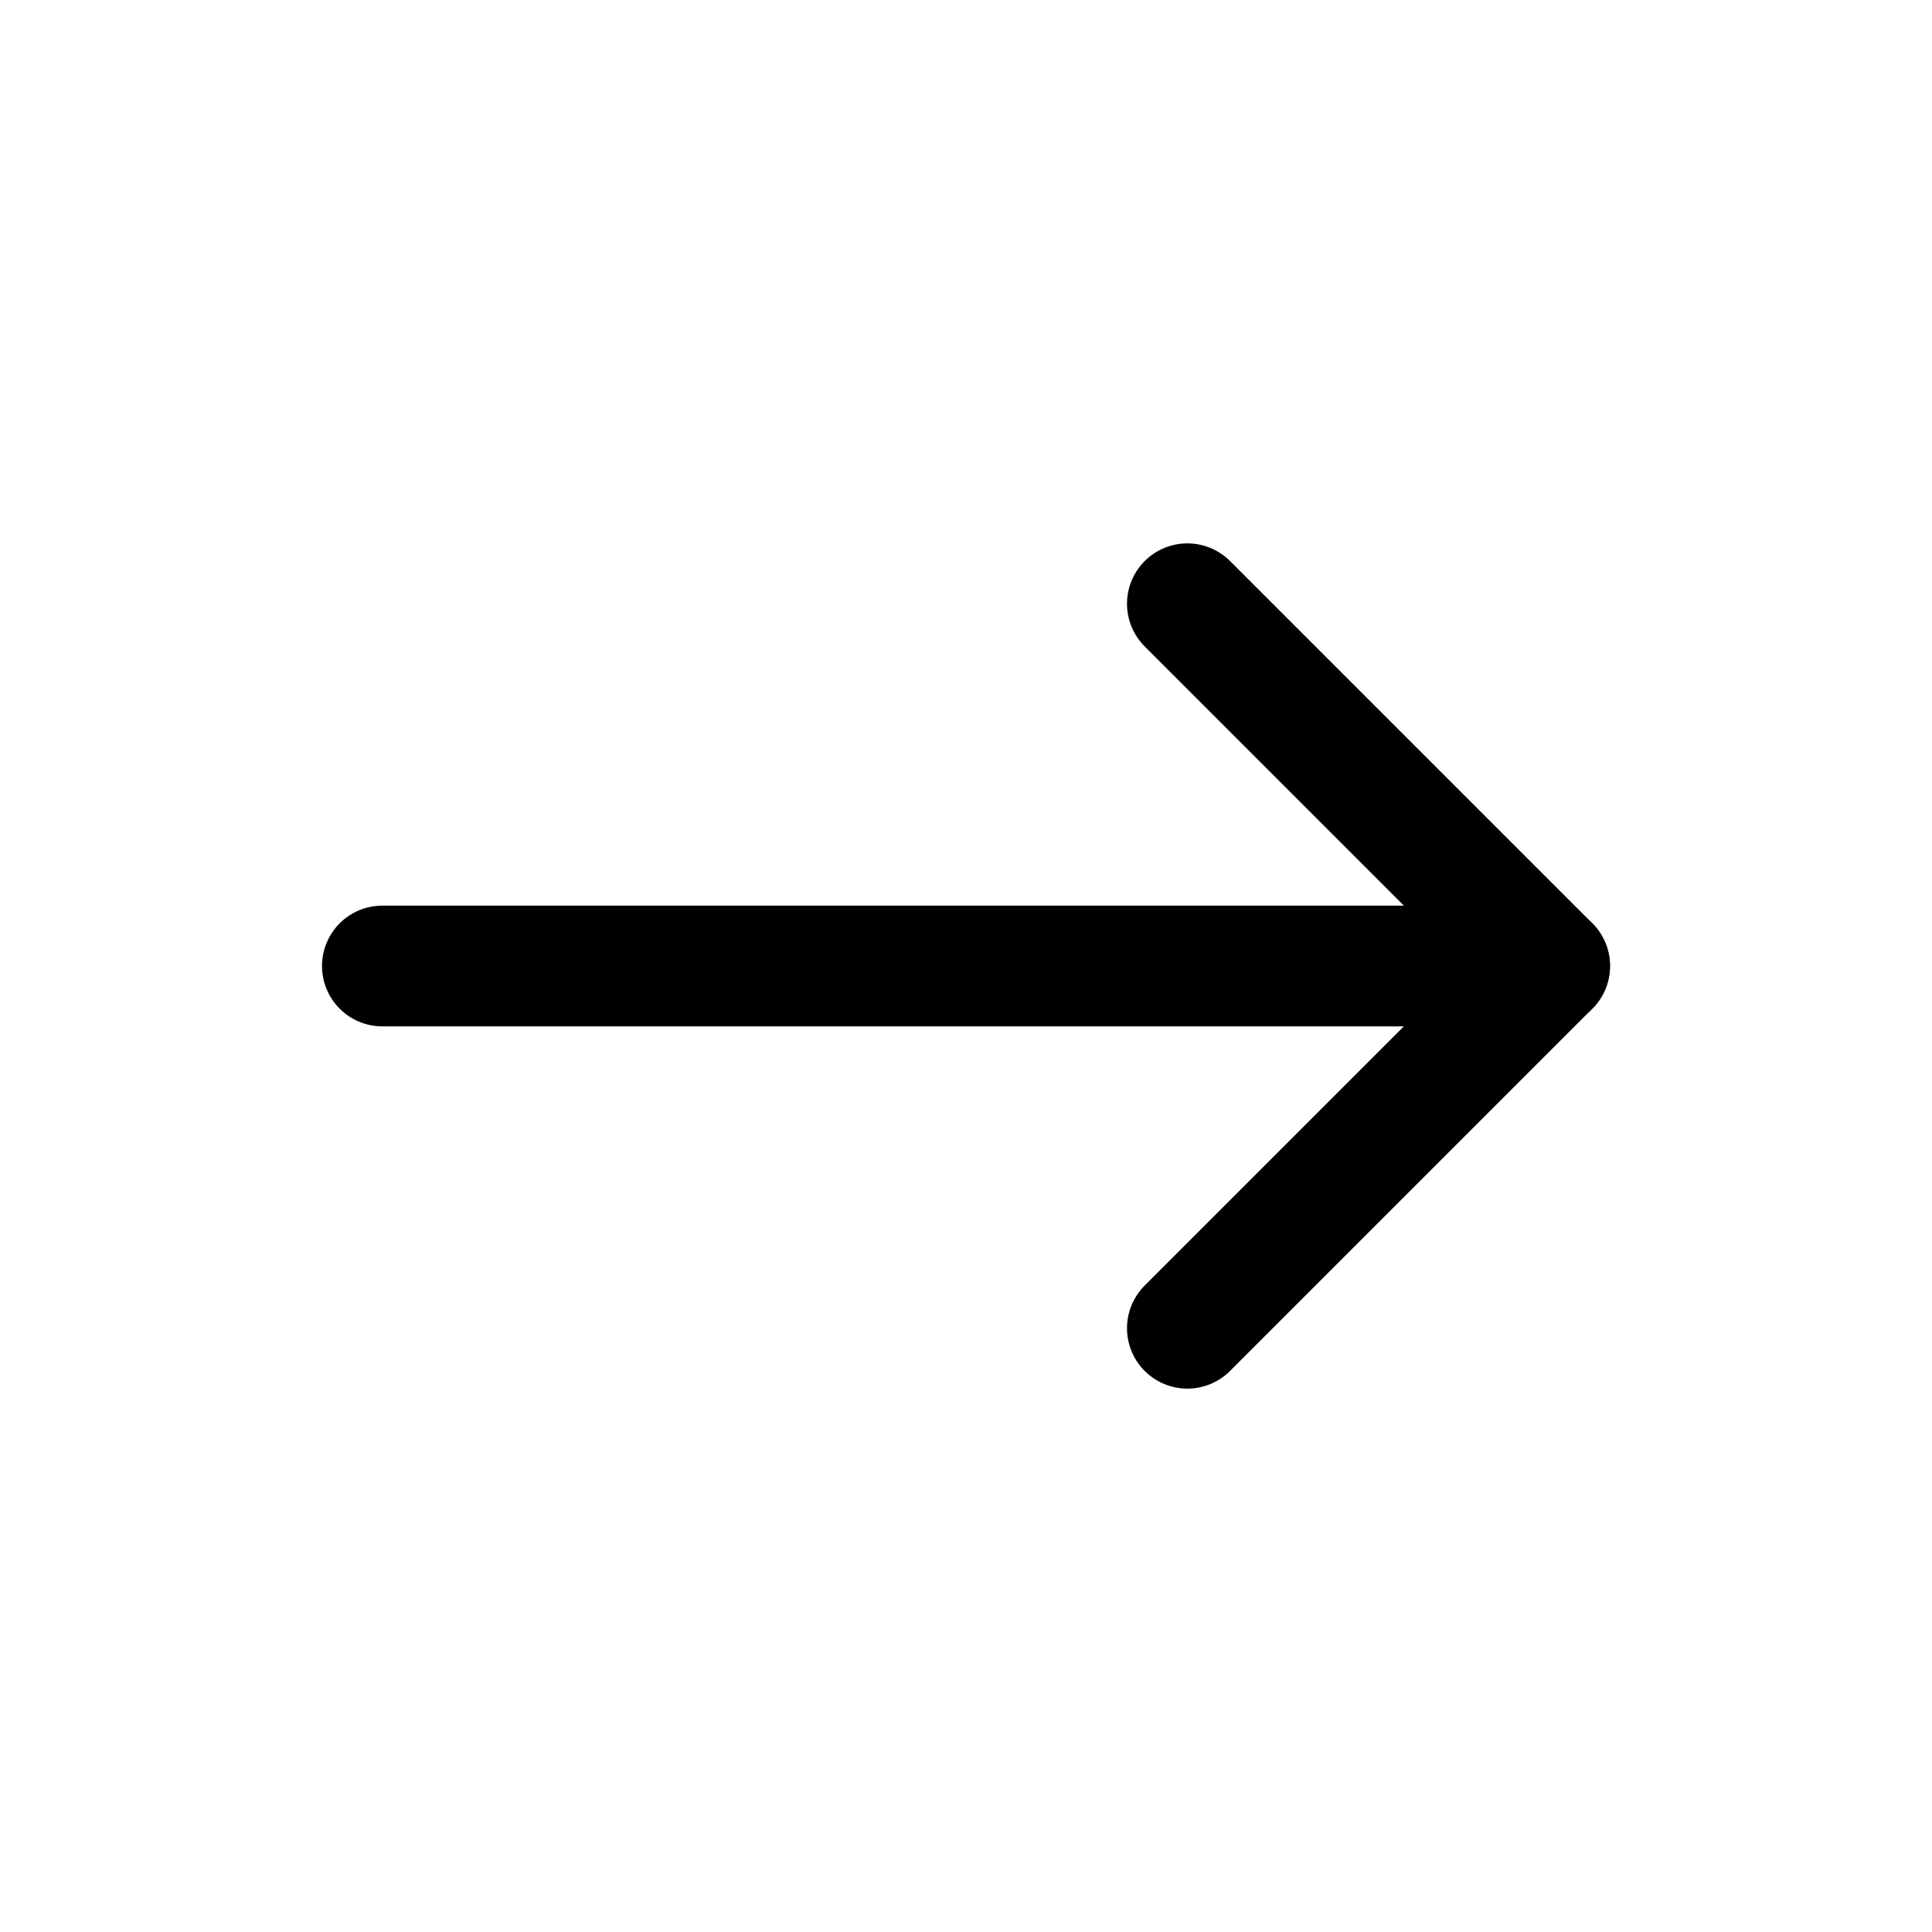
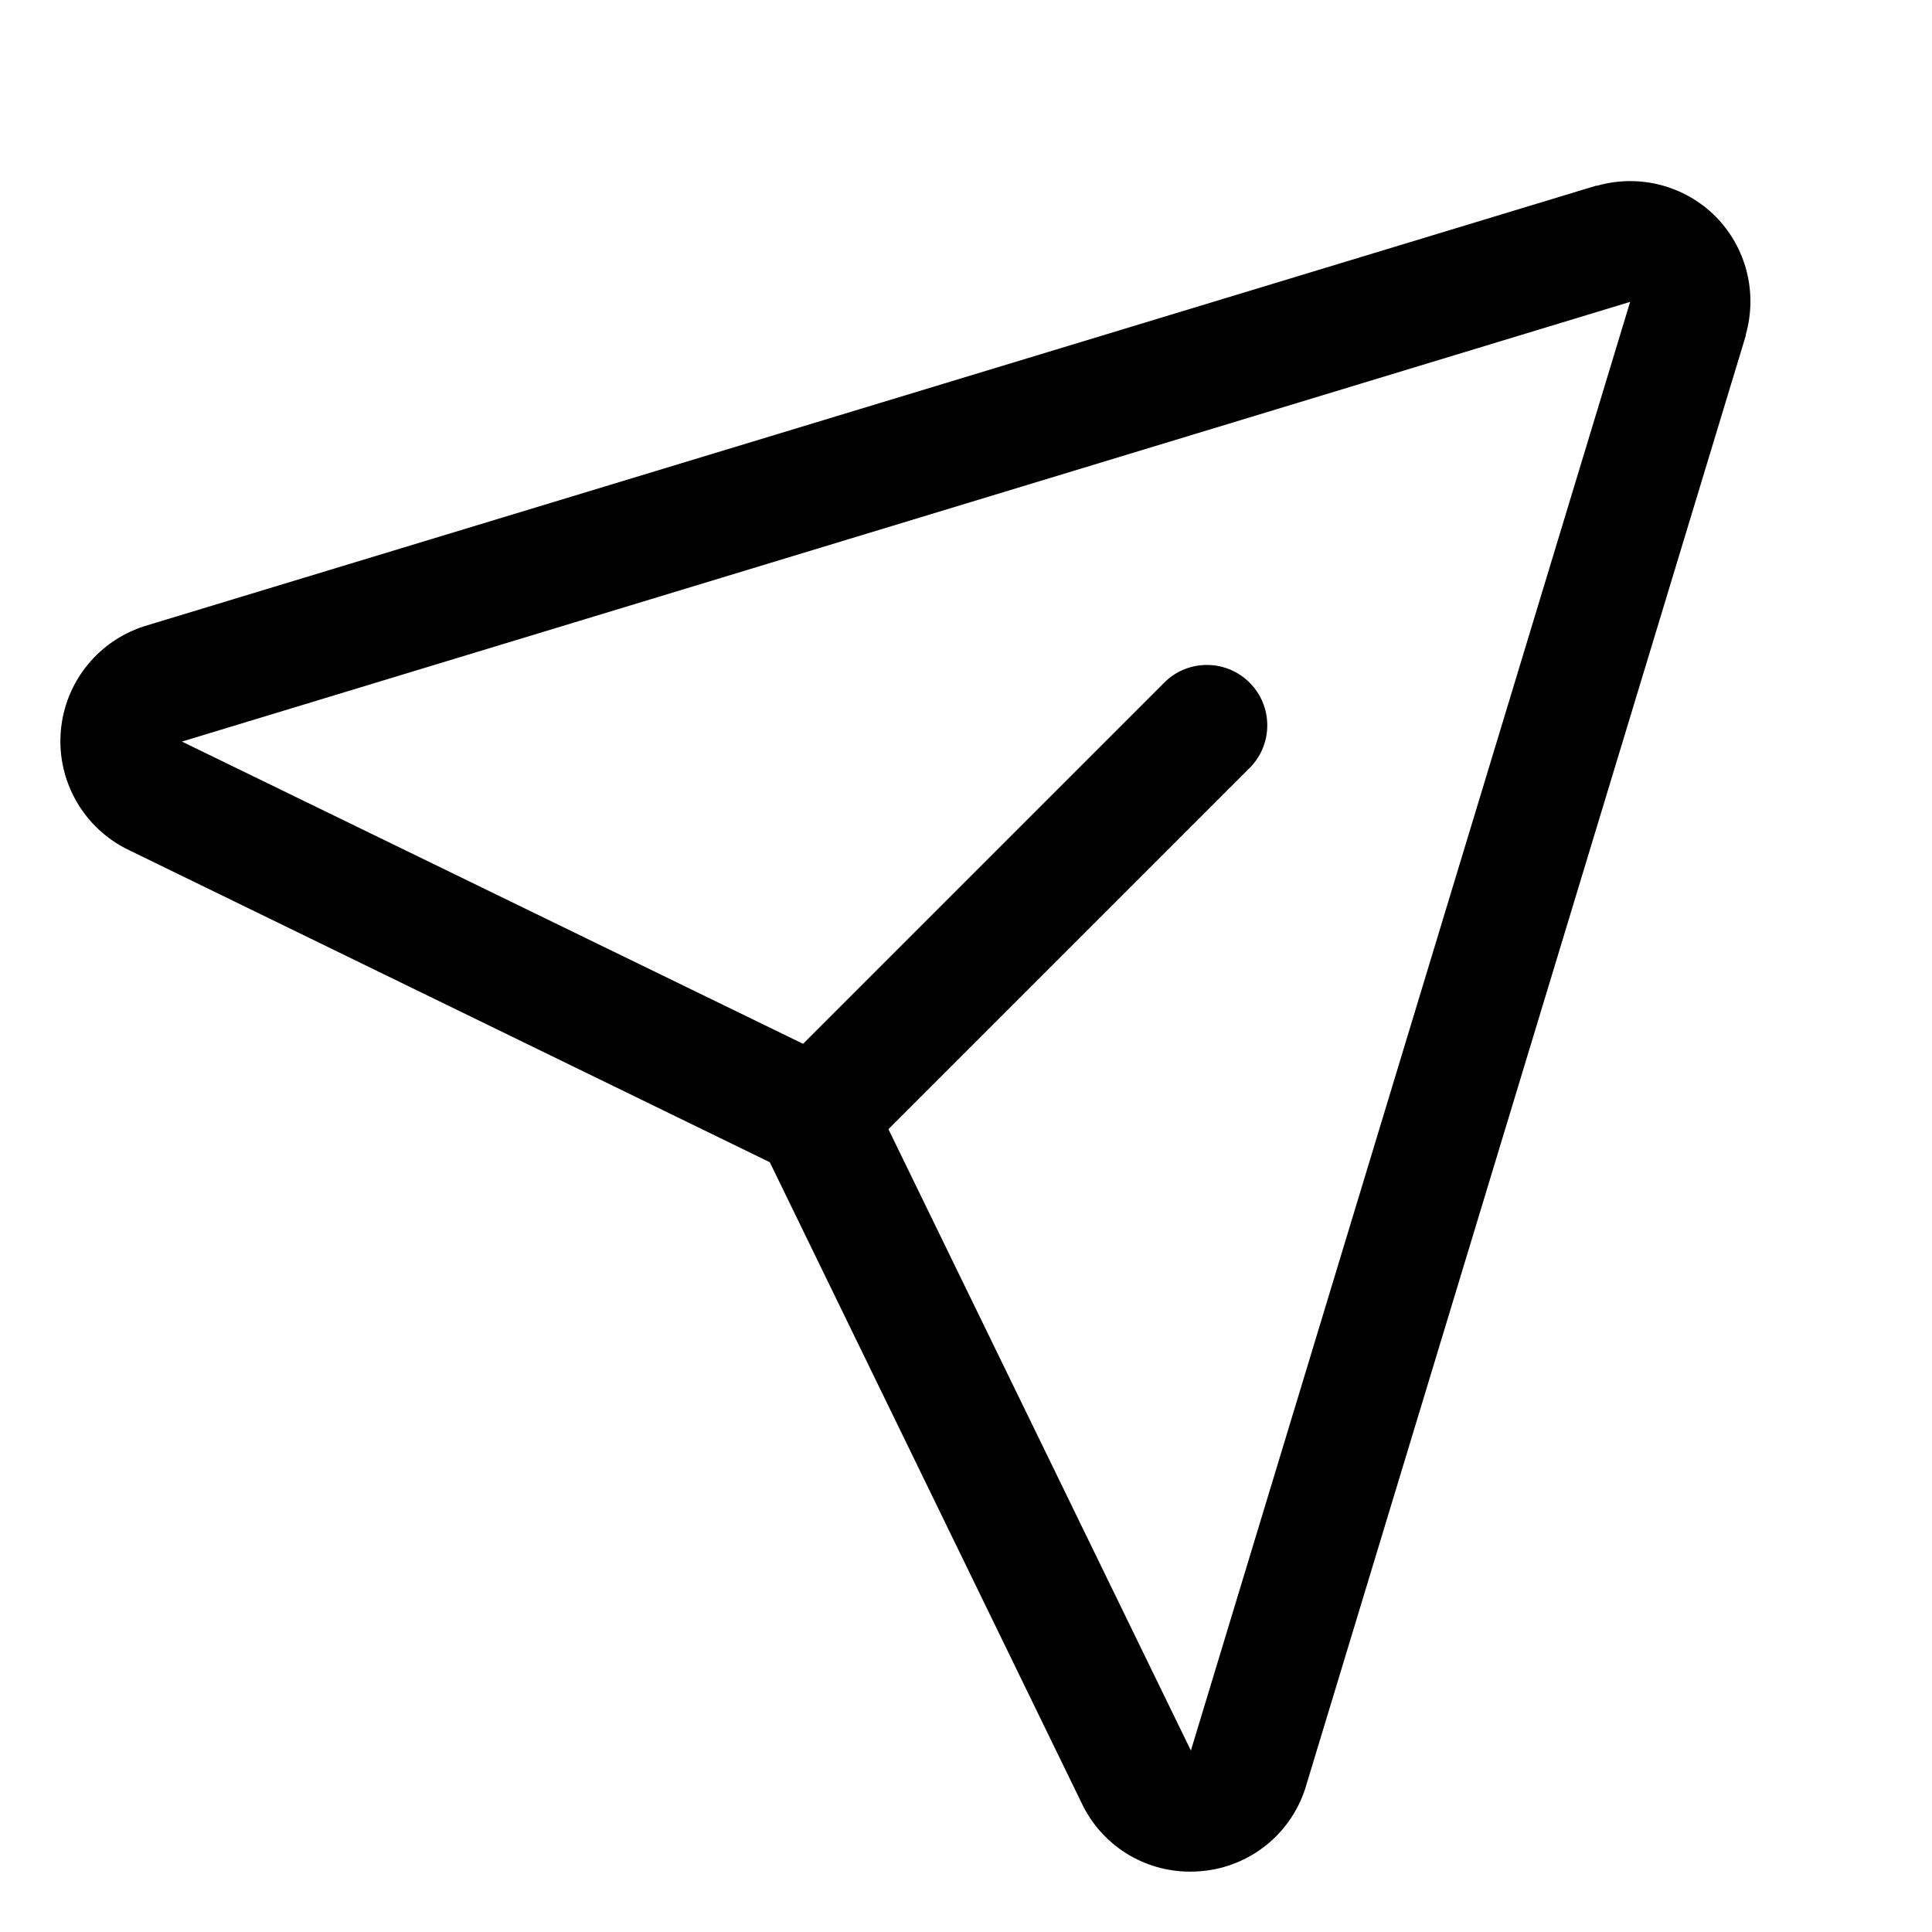
- <svg xmlns="http://www.w3.org/2000/svg" width="1em" height="1em" viewBox="0 0 24 24" fill="none">
-   <path d="M4.75 12H19.25" stroke="currentColor" stroke-width="1.5" stroke-linecap="round" />
-   <path d="M14.75 7.5L19.25 12L14.75 16.5" stroke="currentColor" stroke-width="1.5" stroke-linecap="round" stroke-linejoin="round" />
+ <svg xmlns="http://www.w3.org/2000/svg" viewBox="0 0 256 256" fill="currentColor">
+   <path d="M227.32,28.68a16,16,0,0,0-15.66-4.08l-.15,0L19.57,82.84a16,16,0,0,0-2.49,29.8L102,154l41.3,84.87A15.86,15.86,0,0,0,157.74,248q.69,0,1.38-.06a15.88,15.88,0,0,0,14-11.51l58.2-191.94c0-.05,0-.1,0-.15A16,16,0,0,0,227.32,28.68ZM157.83,231.85l-.05.14,0-.07-40.06-82.3,48-48a8,8,0,0,0-11.31-11.31l-48,48L24.08,98.25l-.07,0,.14,0L216,40Z" />
</svg>
